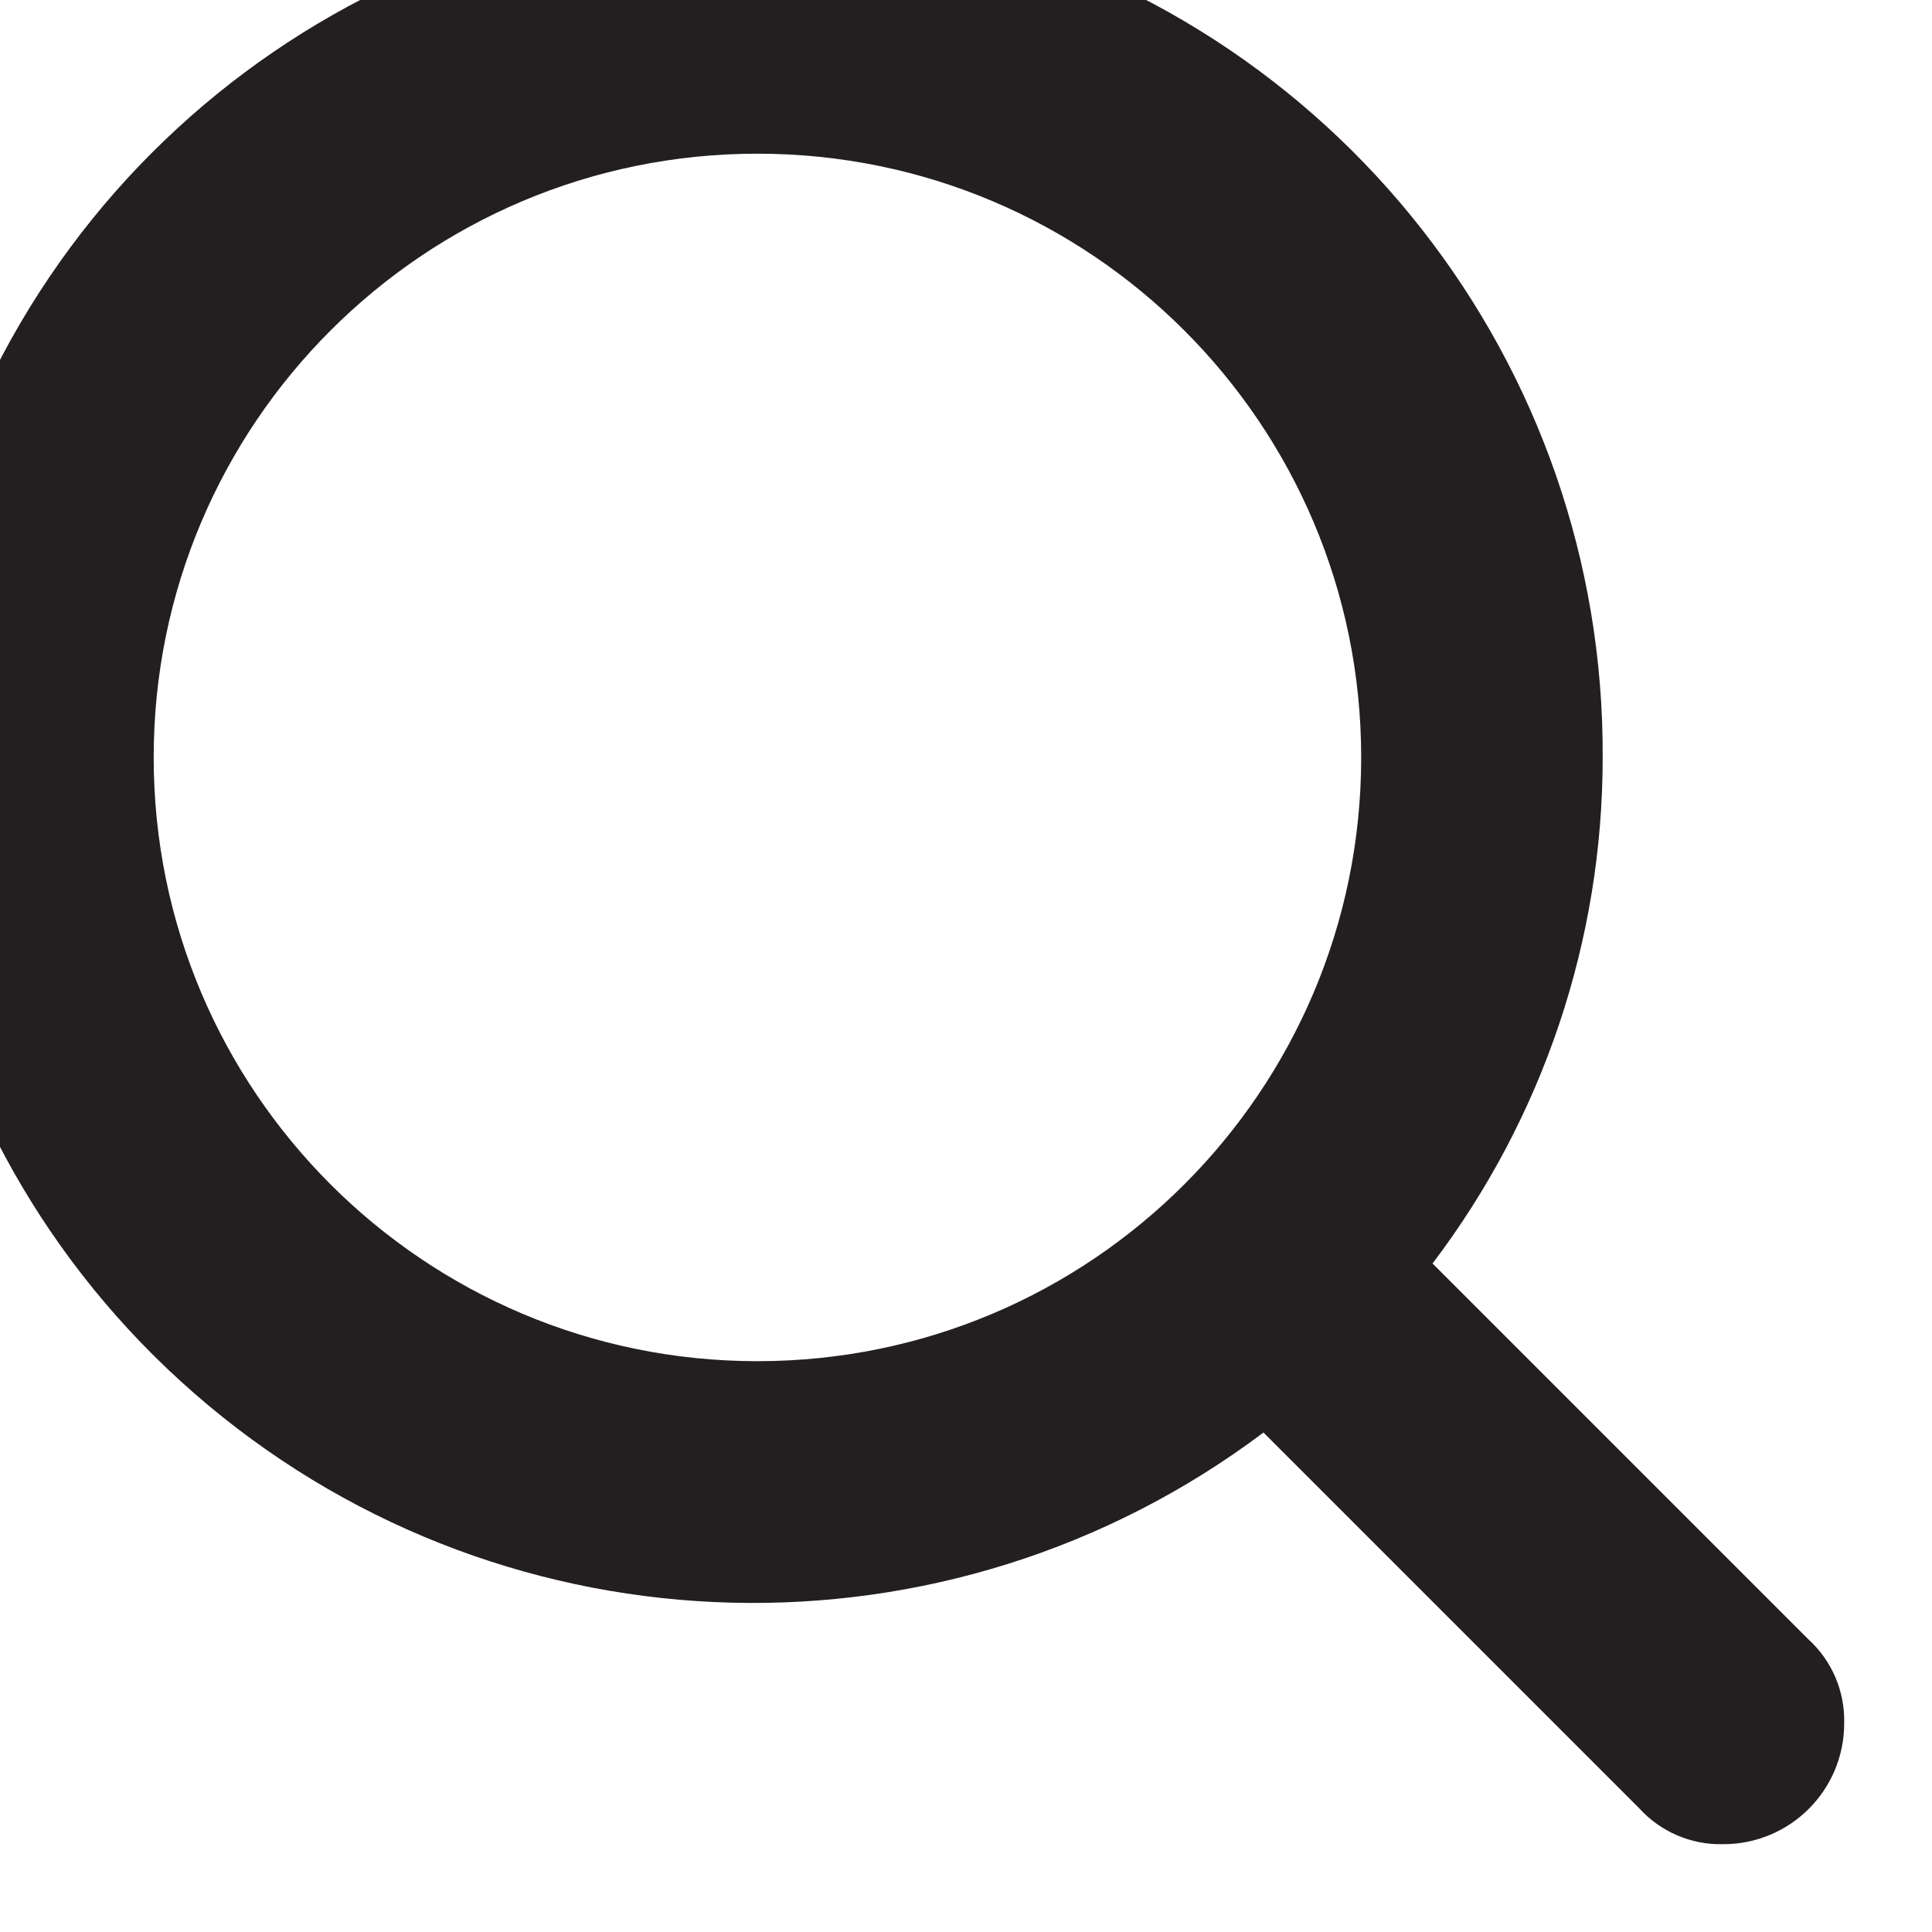
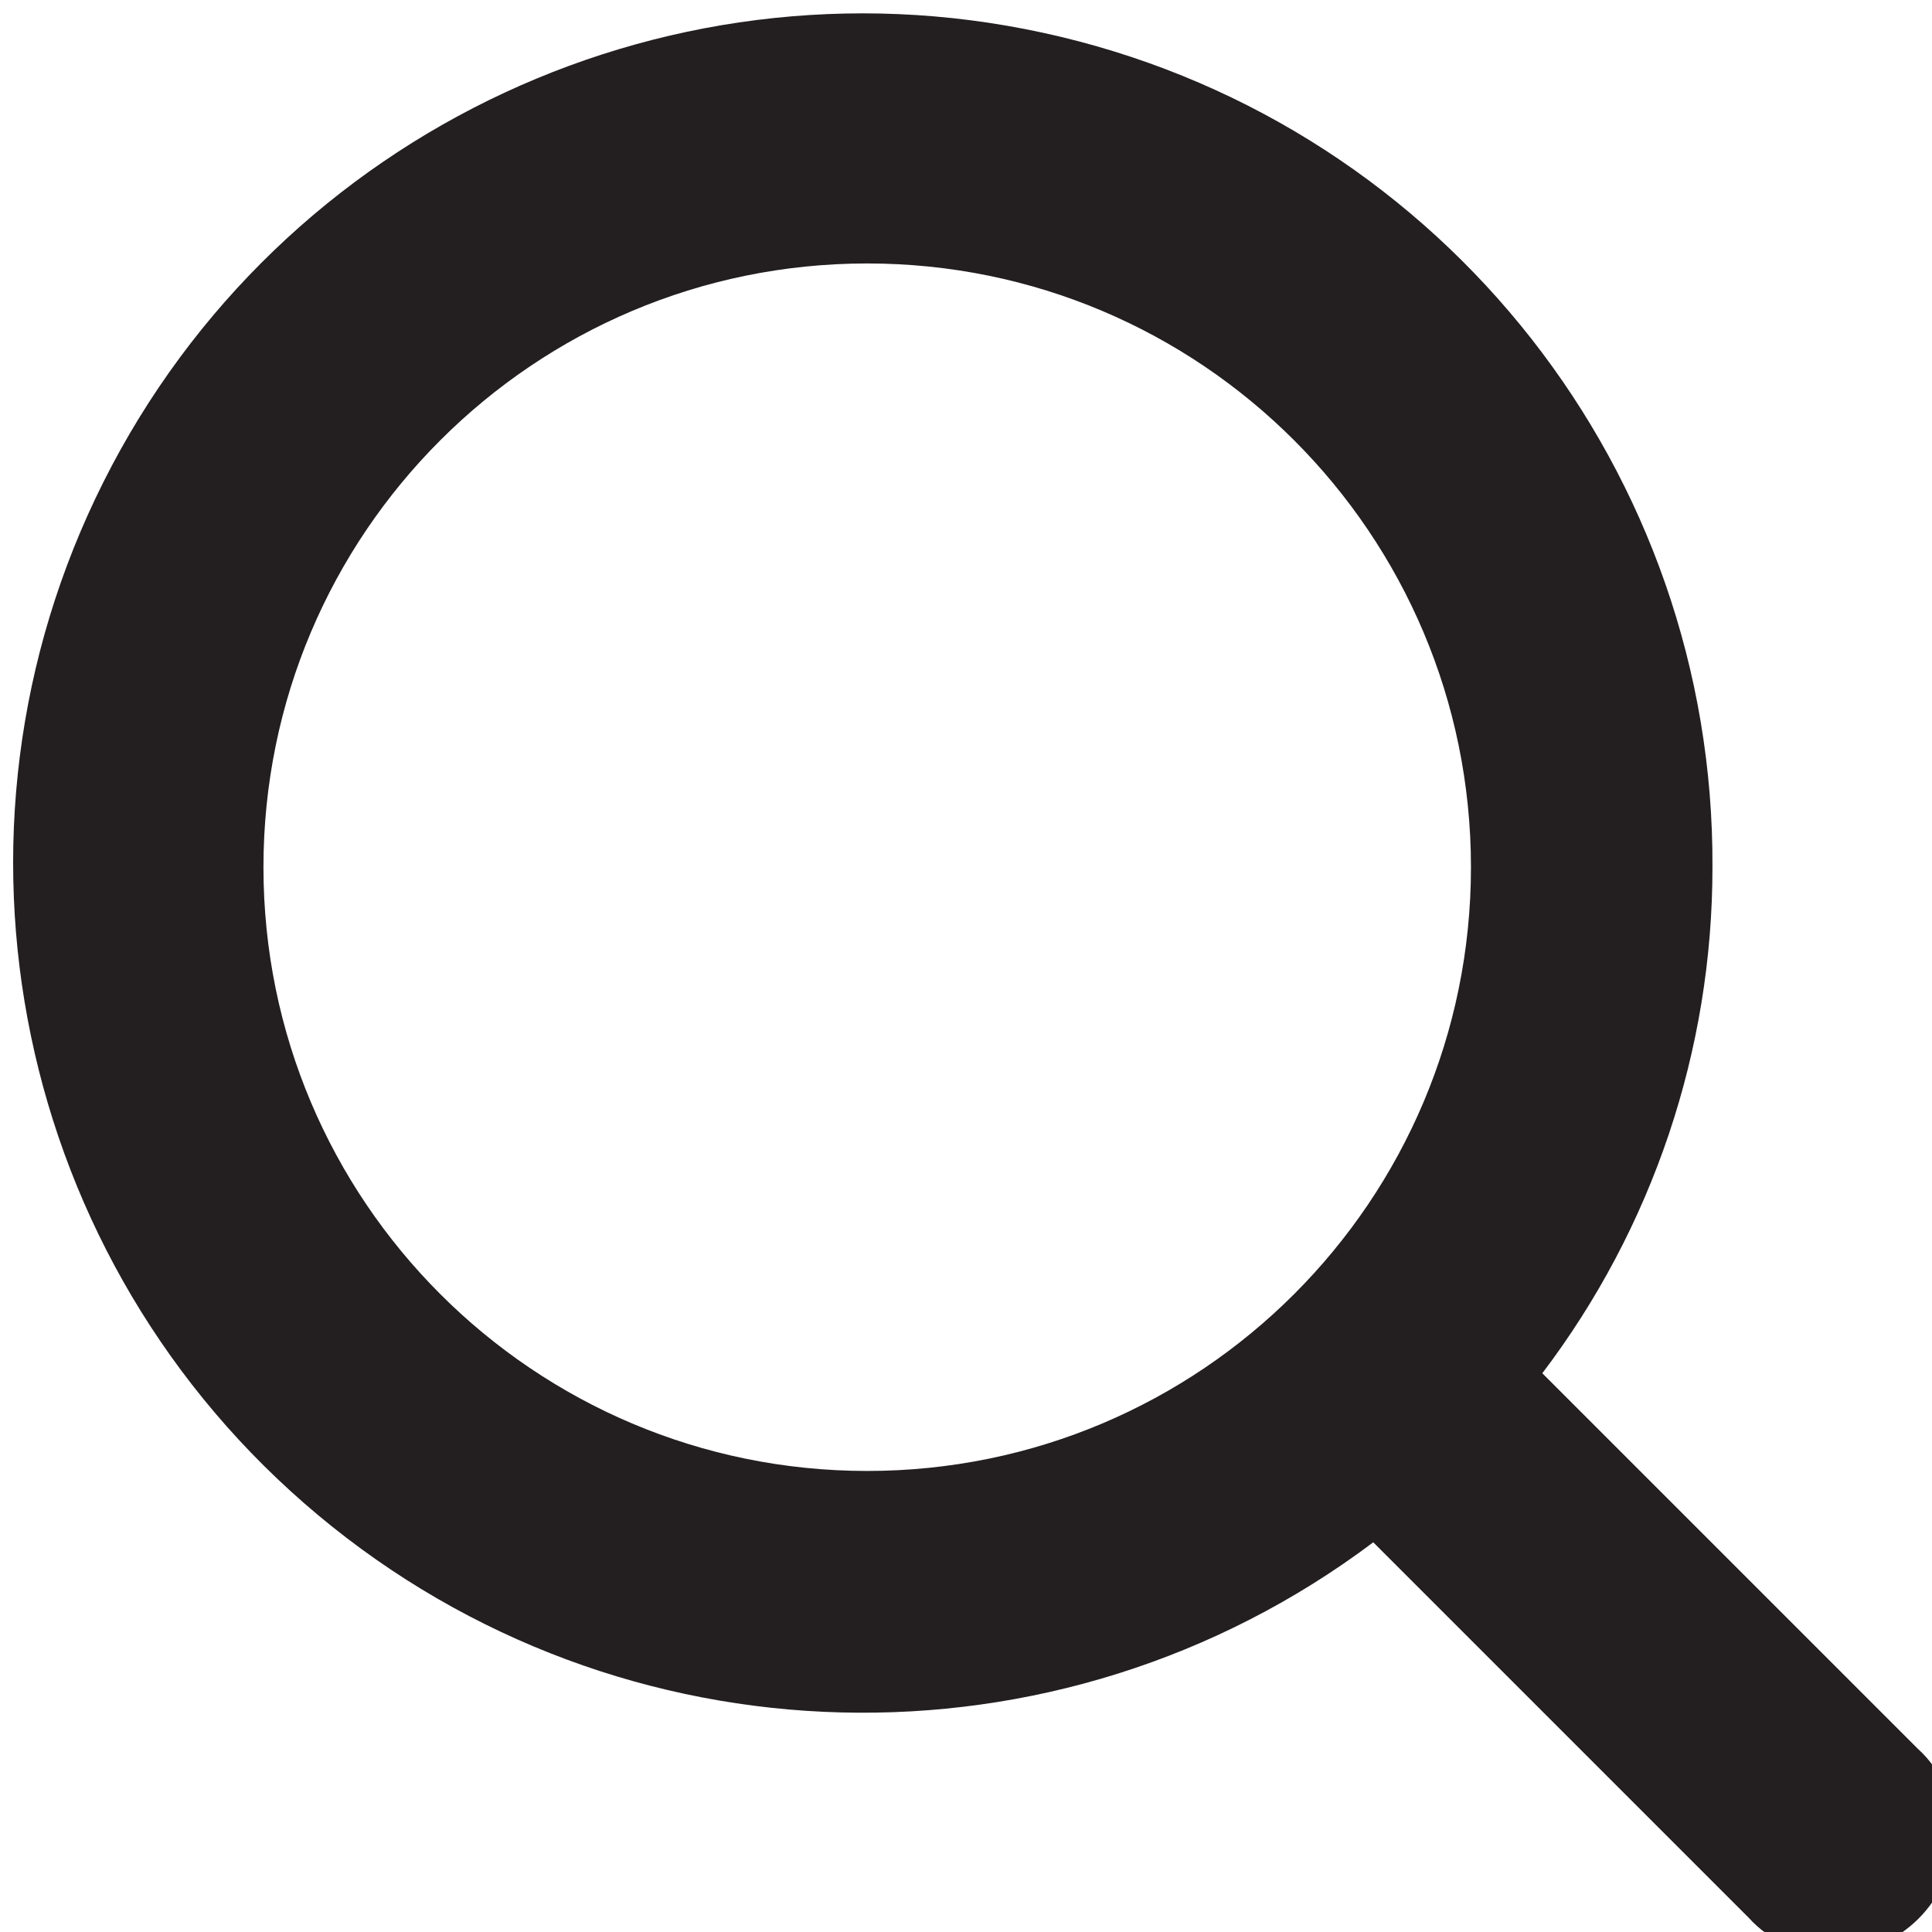
- <svg xmlns="http://www.w3.org/2000/svg" id="Layer_1" data-name="Layer 1" viewBox="0 0 17.6 17.6">
-   <defs>
-     <style>.cls-1{fill:#231f20;}</style>
-   </defs>
-   <path class="cls-1" d="M16.47,14.93l-3.42-3.42A7.62,7.62,0,0,0,14.6,6.9a7.74,7.74,0,1,0-3.09,6.15l3.42,3.42a1,1,0,0,0,.77.33,1.1,1.1,0,0,0,1.1-1.1A1,1,0,0,0,16.47,14.93ZM1.4,6.9a5.5,5.5,0,1,1,5.5,5.5A5.5,5.5,0,0,1,1.4,6.9Z" />
+ <svg xmlns="http://www.w3.org/2000/svg" viewBox="0 0 17.6 17.6">
+   <path d="M17.47,15.93l-3.42-3.42A7.62,7.62,0,0,0,15.6,7.9a7.74,7.74,0,1,0-3.09,6.15l3.42,3.42a1,1,0,0,0,.77.33,1.1,1.1,0,0,0,1.1-1.1A1,1,0,0,0,17.47,15.93ZM2.4,7.9a5.5,5.5,0,1,1,5.5,5.5A5.5,5.5,0,0,1,2.4,7.9Z" fill="#231f20" />
</svg>
